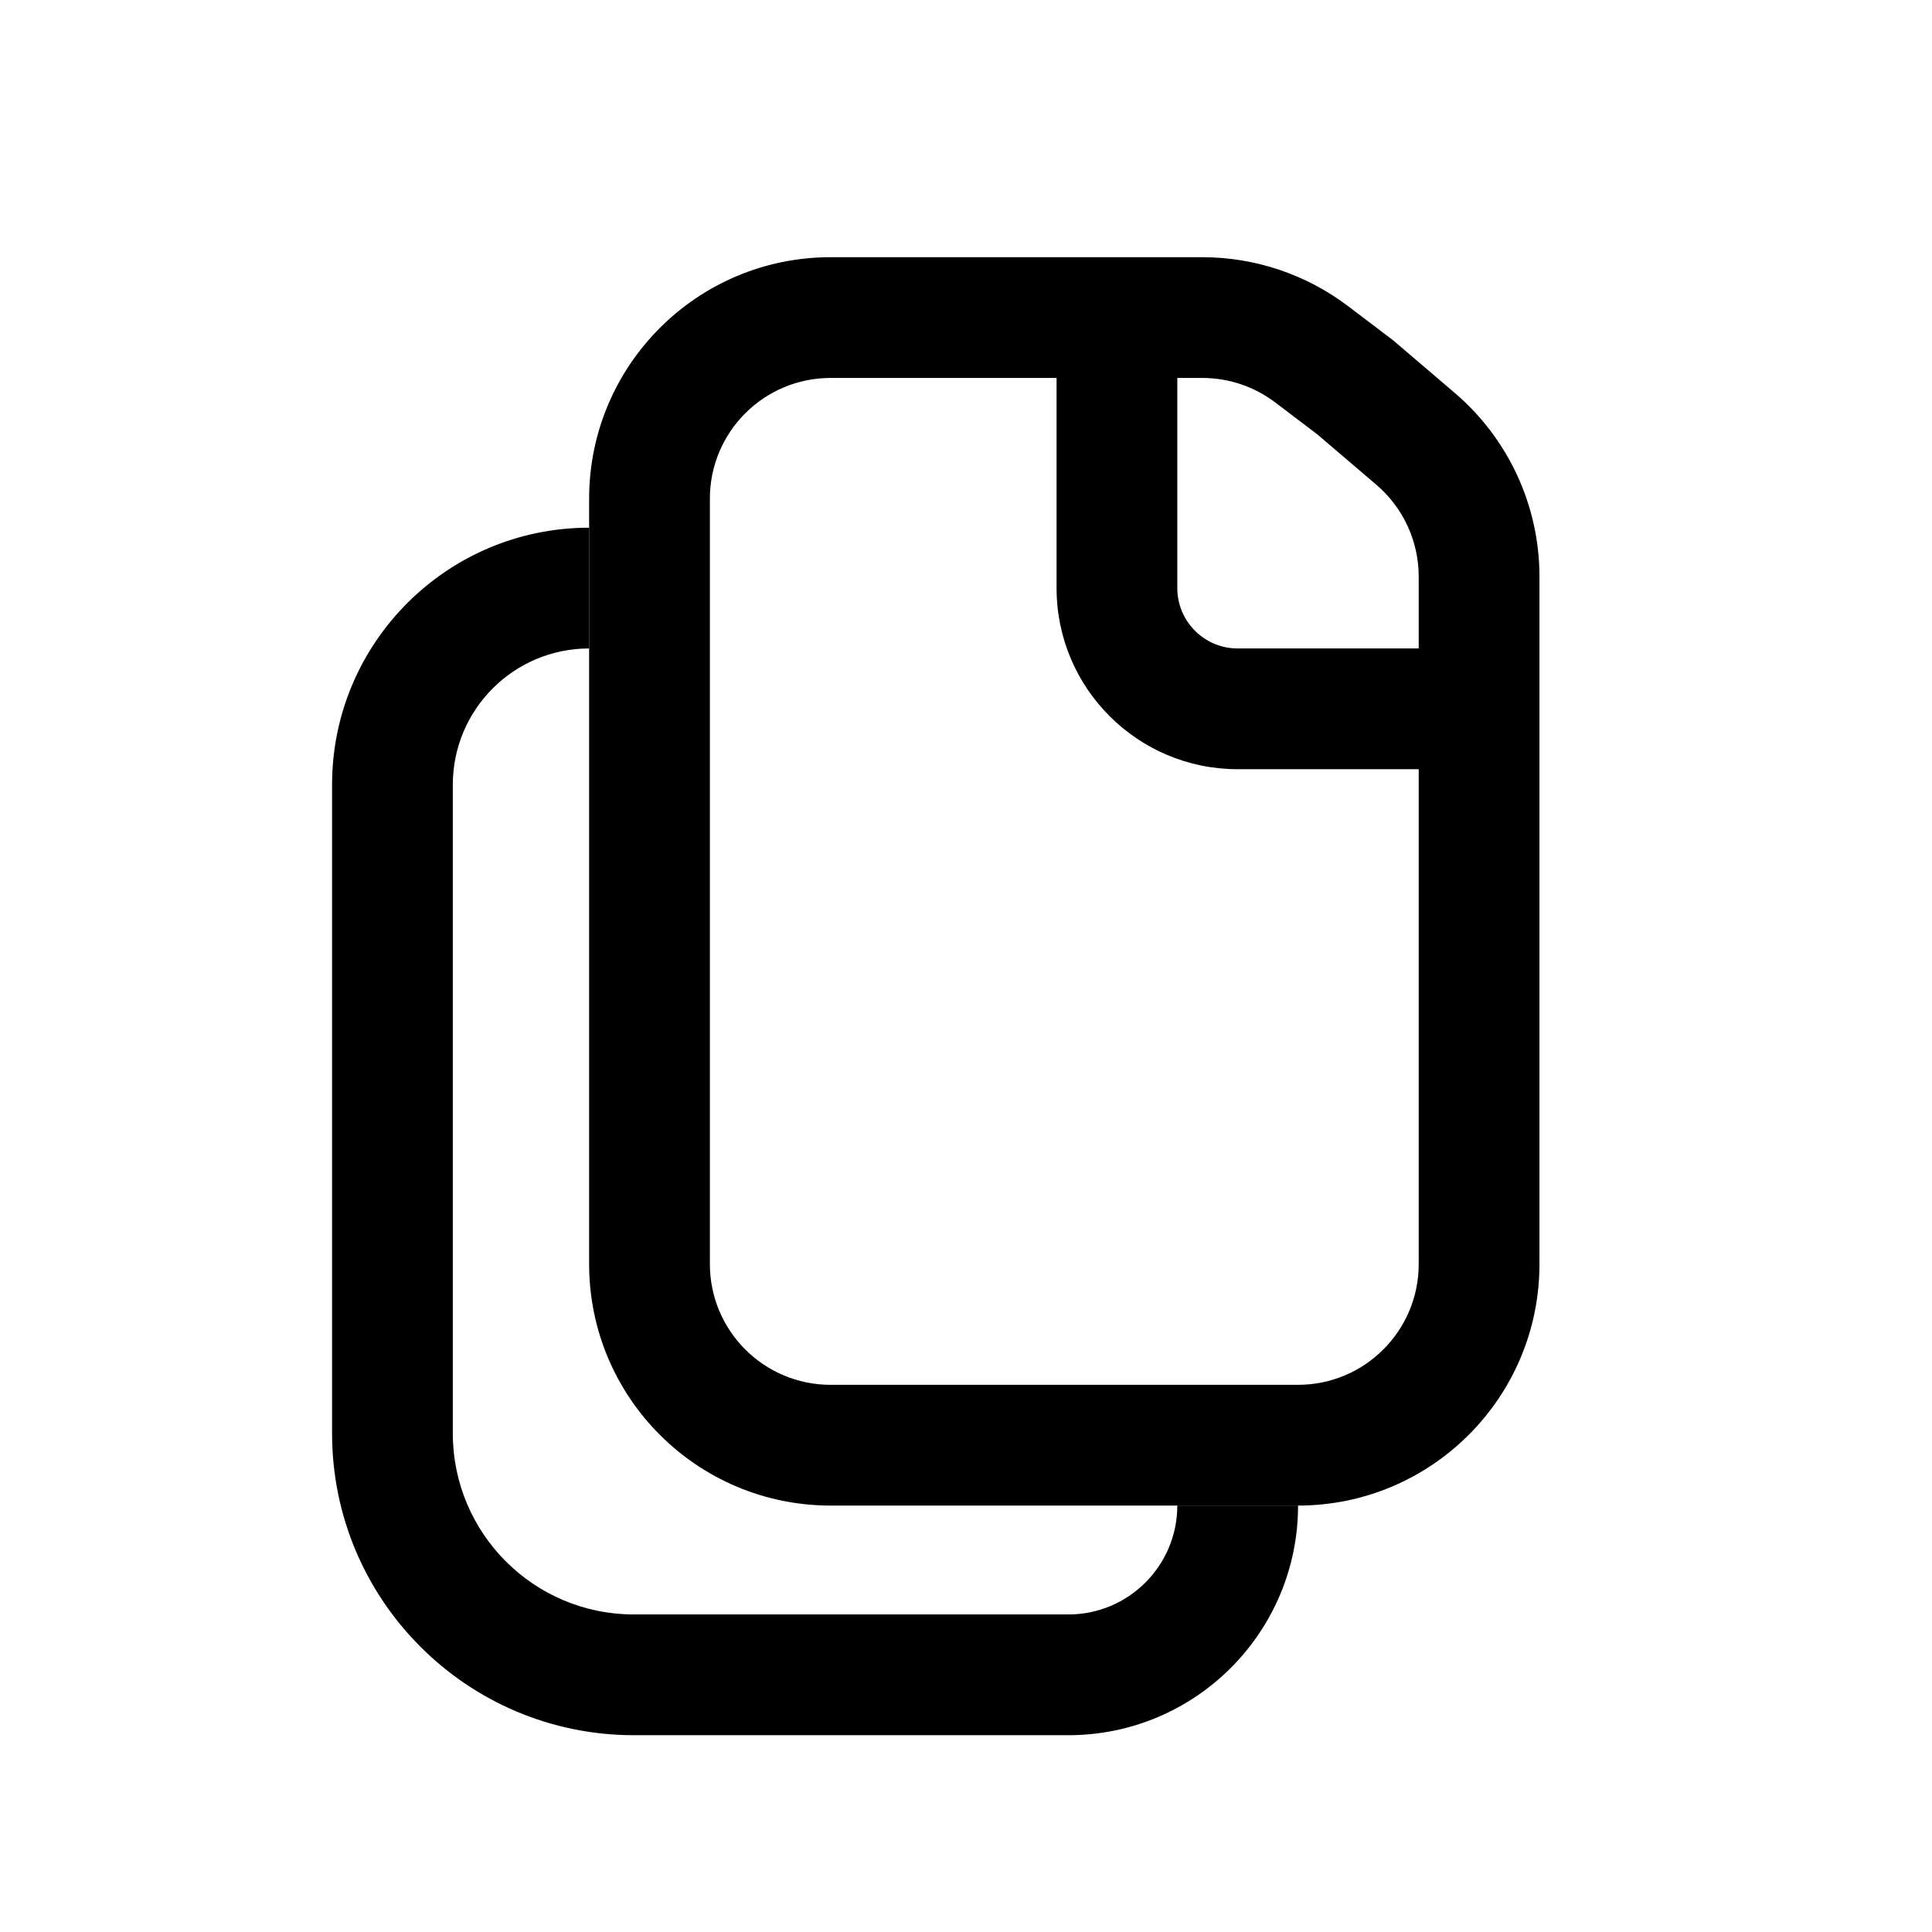
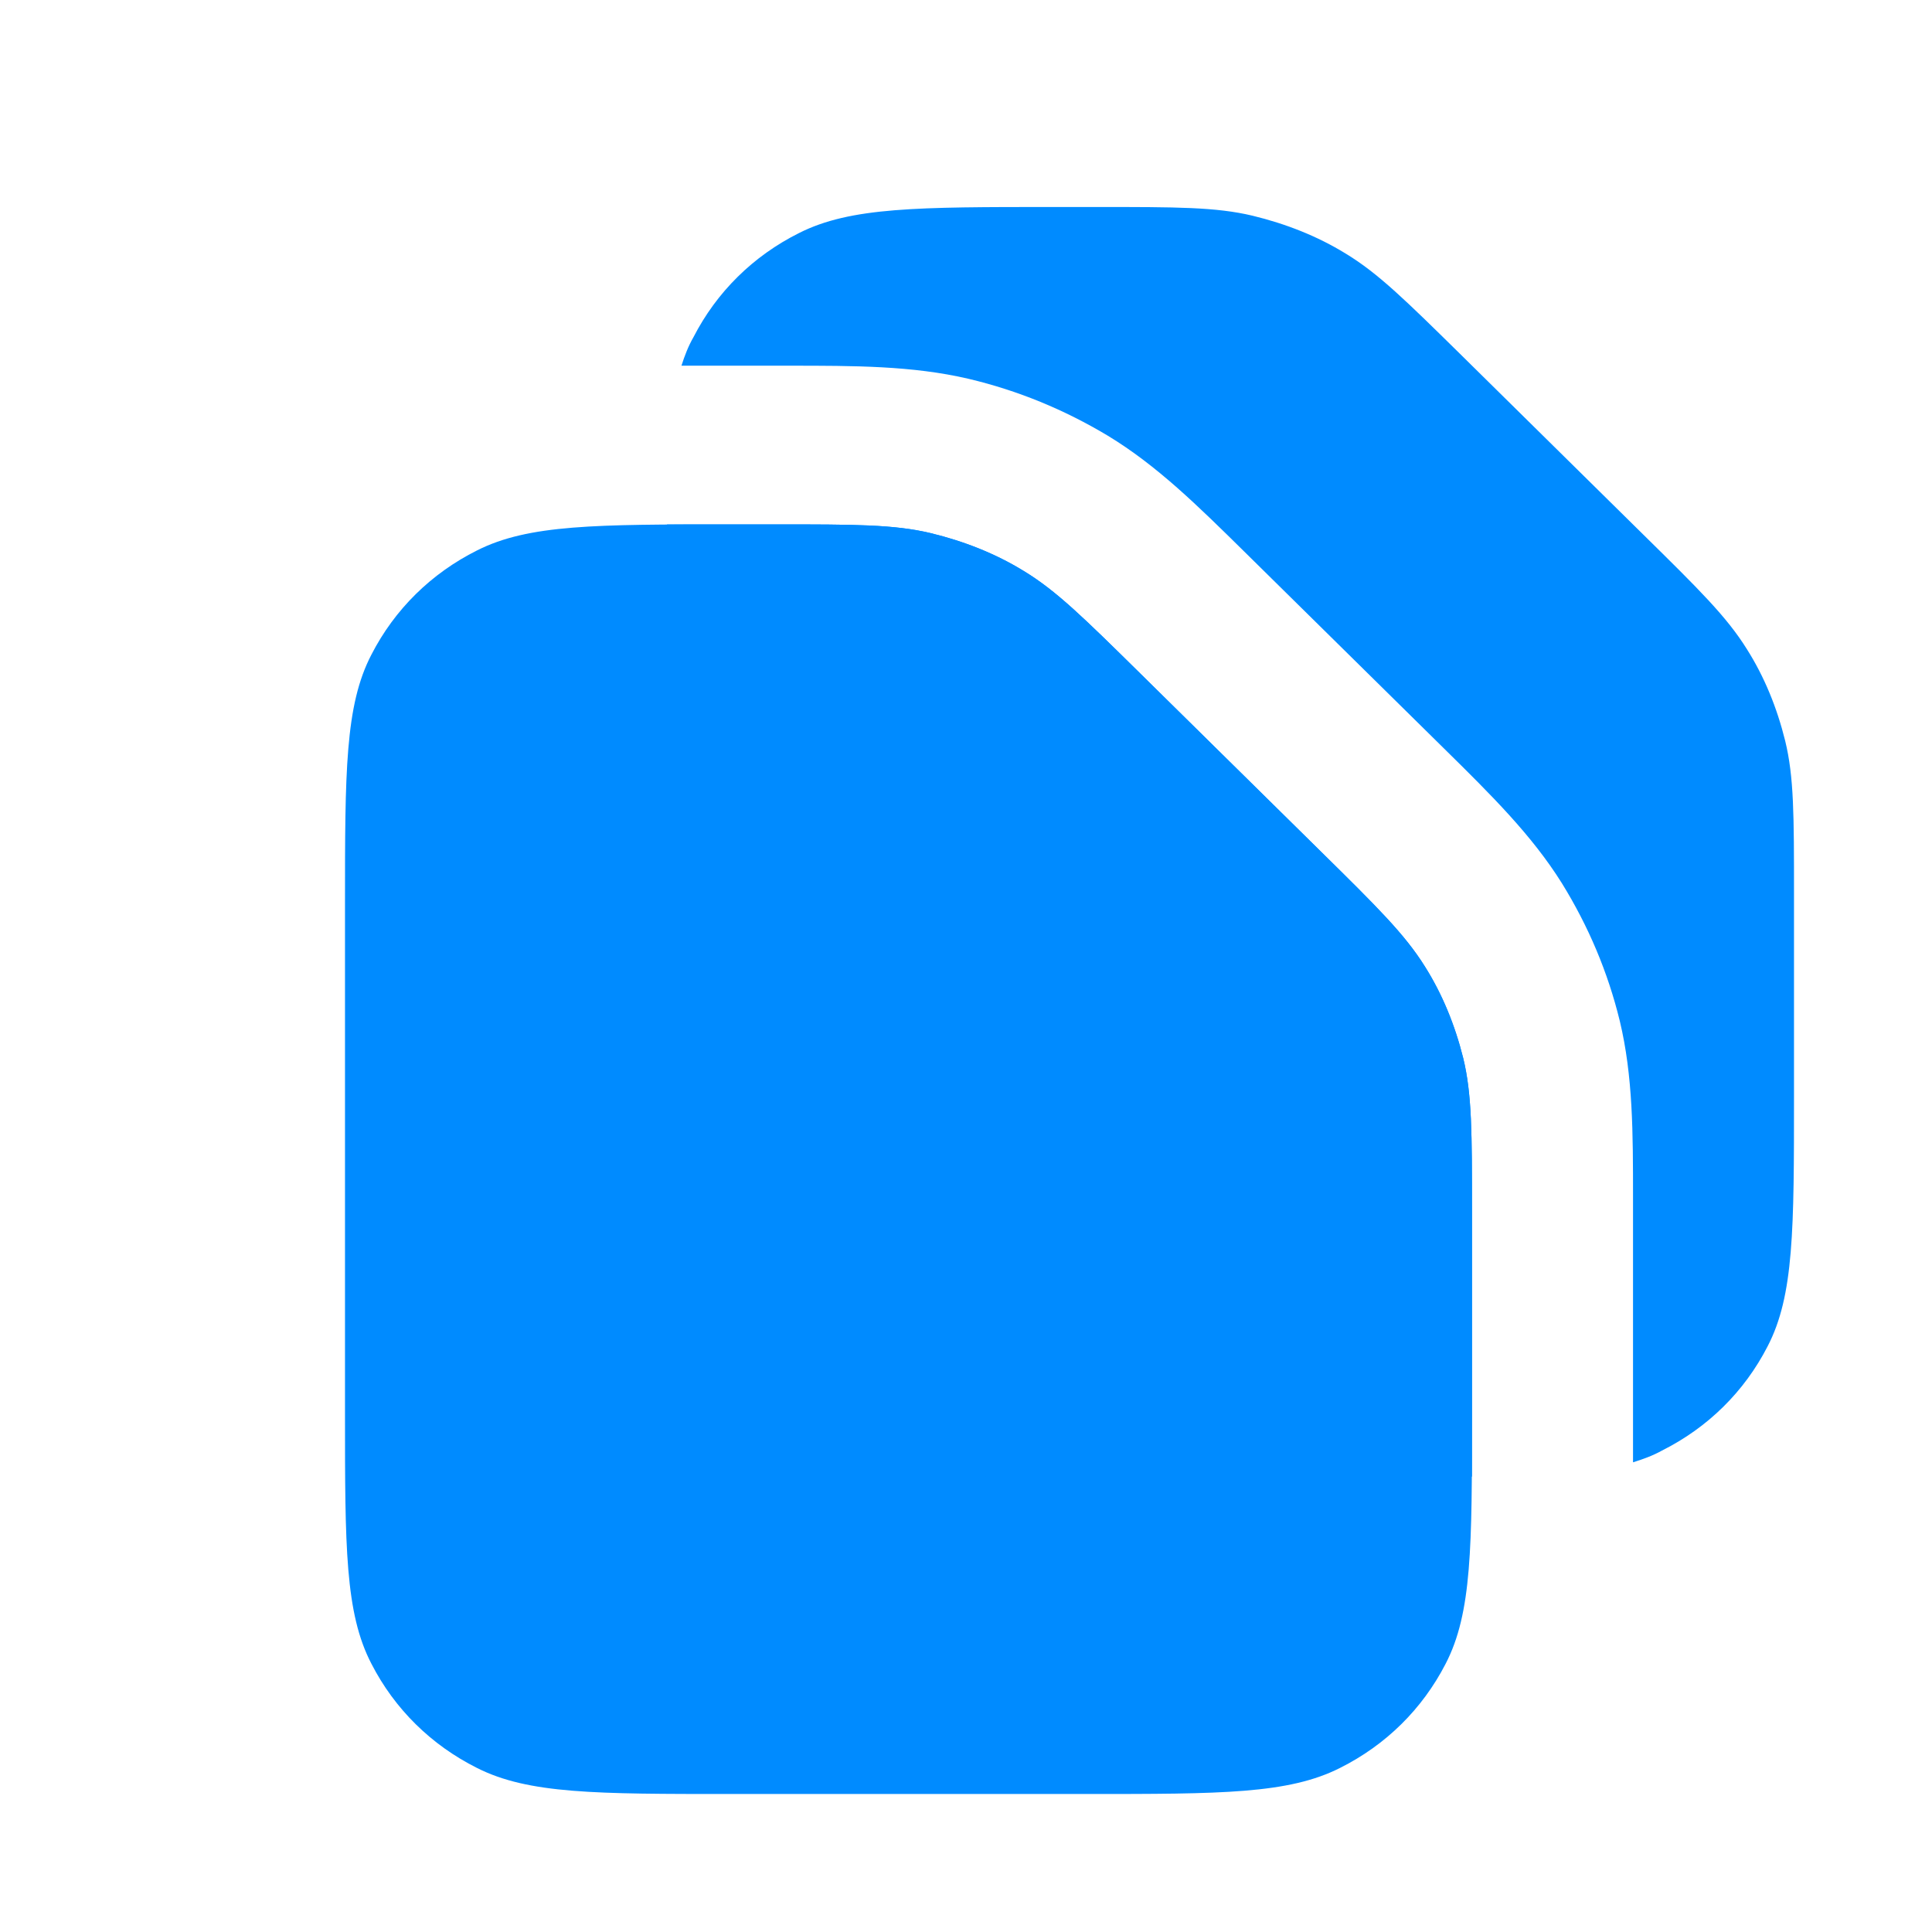
- <svg xmlns="http://www.w3.org/2000/svg" width="768" height="768" fill="none">
-   <path fill="#000" d="M132 311.959c0-56.437 45.751-102.188 102.188-102.188v48c-29.927 0-54.188 24.261-54.188 54.188v257.812c0 39.765 32.236 72 72 72h172.688c23.92 0 43.312-19.391 43.312-43.312h48c0 50.43-40.882 91.312-91.312 91.312H252c-66.274 0-120-53.726-120-120z" />
-   <path fill="#000" d="M420 150.24v83.531c0 39.765 32.235 72 72 72h71.961v196.718c0 26.51-21.49 48-48 48H330.188c-26.51 0-48-21.49-48-48V198.24c0-26.51 21.49-48 47.999-48zm143.961 107.531H492c-13.255 0-24-10.745-24-24V150.24h9.948a48 48 0 0 1 29.019 9.765l16.757 12.718 23.406 19.986a48 48 0 0 1 16.831 36.504zm-10.119-122.448-17.856-13.552a96 96 0 0 0-58.038-19.531H330.187c-53.019 0-95.999 42.981-95.999 96v304.249c0 53.019 42.98 96 96 96h185.773c53.02 0 96-42.981 96-96V229.213a96 96 0 0 0-33.662-73.008z" />
+ <svg xmlns="http://www.w3.org/2000/svg" width="28" height="28" viewBox="0 0 28 28" fill="none">
+   <path d="M10.596 26H15.737C17.697 26 18.672 26 19.419 25.623C20.085 25.29 20.613 24.769 20.951 24.113C21.333 23.377 21.333 22.415 21.333 20.484V17.546C21.333 16.423 21.333 15.857 21.206 15.335C21.087 14.859 20.905 14.41 20.65 14.006C20.358 13.539 19.957 13.143 19.146 12.344L16.521 9.756C15.71 8.957 15.309 8.561 14.835 8.274C14.425 8.022 13.969 7.843 13.486 7.726C12.957 7.6 12.383 7.6 11.243 7.6H10.596C8.637 7.6 7.661 7.6 6.914 7.977C6.249 8.31 5.72 8.831 5.383 9.487C5 10.223 5 11.185 5 13.116V20.484C5 22.415 5 23.377 5.383 24.113C5.72 24.769 6.249 25.29 6.914 25.623C7.661 26 8.637 26 10.596 26Z" fill="#008BFF" />
+   <path fill-rule="evenodd" clip-rule="evenodd" d="M20.404 21.4H15.263C13.303 21.4 12.328 21.4 11.581 21.023C10.915 20.69 10.387 20.169 10.05 19.513C9.667 18.777 9.667 17.815 9.667 15.884V8.516C9.667 8.184 9.667 7.879 9.667 7.6C9.949 7.6 10.259 7.6 10.596 7.6H11.243C12.383 7.6 12.957 7.6 13.486 7.726C13.969 7.843 14.425 8.022 14.835 8.274C15.309 8.561 15.71 8.957 16.521 9.756L19.146 12.344C19.957 13.143 20.358 13.539 20.65 14.006C20.905 14.41 21.087 14.859 21.206 15.335C21.333 15.857 21.333 16.423 21.333 17.546V20.484C21.333 20.816 21.333 21.122 21.333 21.4C21.051 21.4 20.741 21.4 20.404 21.4ZM23.667 21.193C23.667 20.987 23.667 20.78 23.667 20.564V17.357C23.667 16.423 23.667 15.596 23.475 14.796C23.302 14.087 23.02 13.422 22.637 12.802C22.199 12.101 21.607 11.517 20.932 10.852L18.034 7.995C17.359 7.33 16.767 6.746 16.056 6.315C15.427 5.938 14.753 5.659 14.033 5.489C13.221 5.3 12.383 5.3 11.435 5.3H10.514C10.296 5.3 10.086 5.3 9.876 5.3C9.922 5.156 9.977 5.013 10.05 4.887C10.387 4.231 10.915 3.71 11.581 3.377C12.328 3 13.303 3 15.263 3H15.91C17.049 3 17.624 3 18.152 3.126C18.635 3.243 19.091 3.422 19.501 3.674C19.975 3.961 20.376 4.357 21.188 5.156L23.812 7.744C24.624 8.543 25.025 8.939 25.316 9.406C25.572 9.81 25.754 10.259 25.872 10.736C26 11.257 26 11.823 26 12.946V15.884C26 17.815 26 18.777 25.617 19.513C25.28 20.169 24.751 20.69 24.086 21.023C23.958 21.095 23.812 21.148 23.667 21.193Z" fill="#008BFF" />
</svg>
